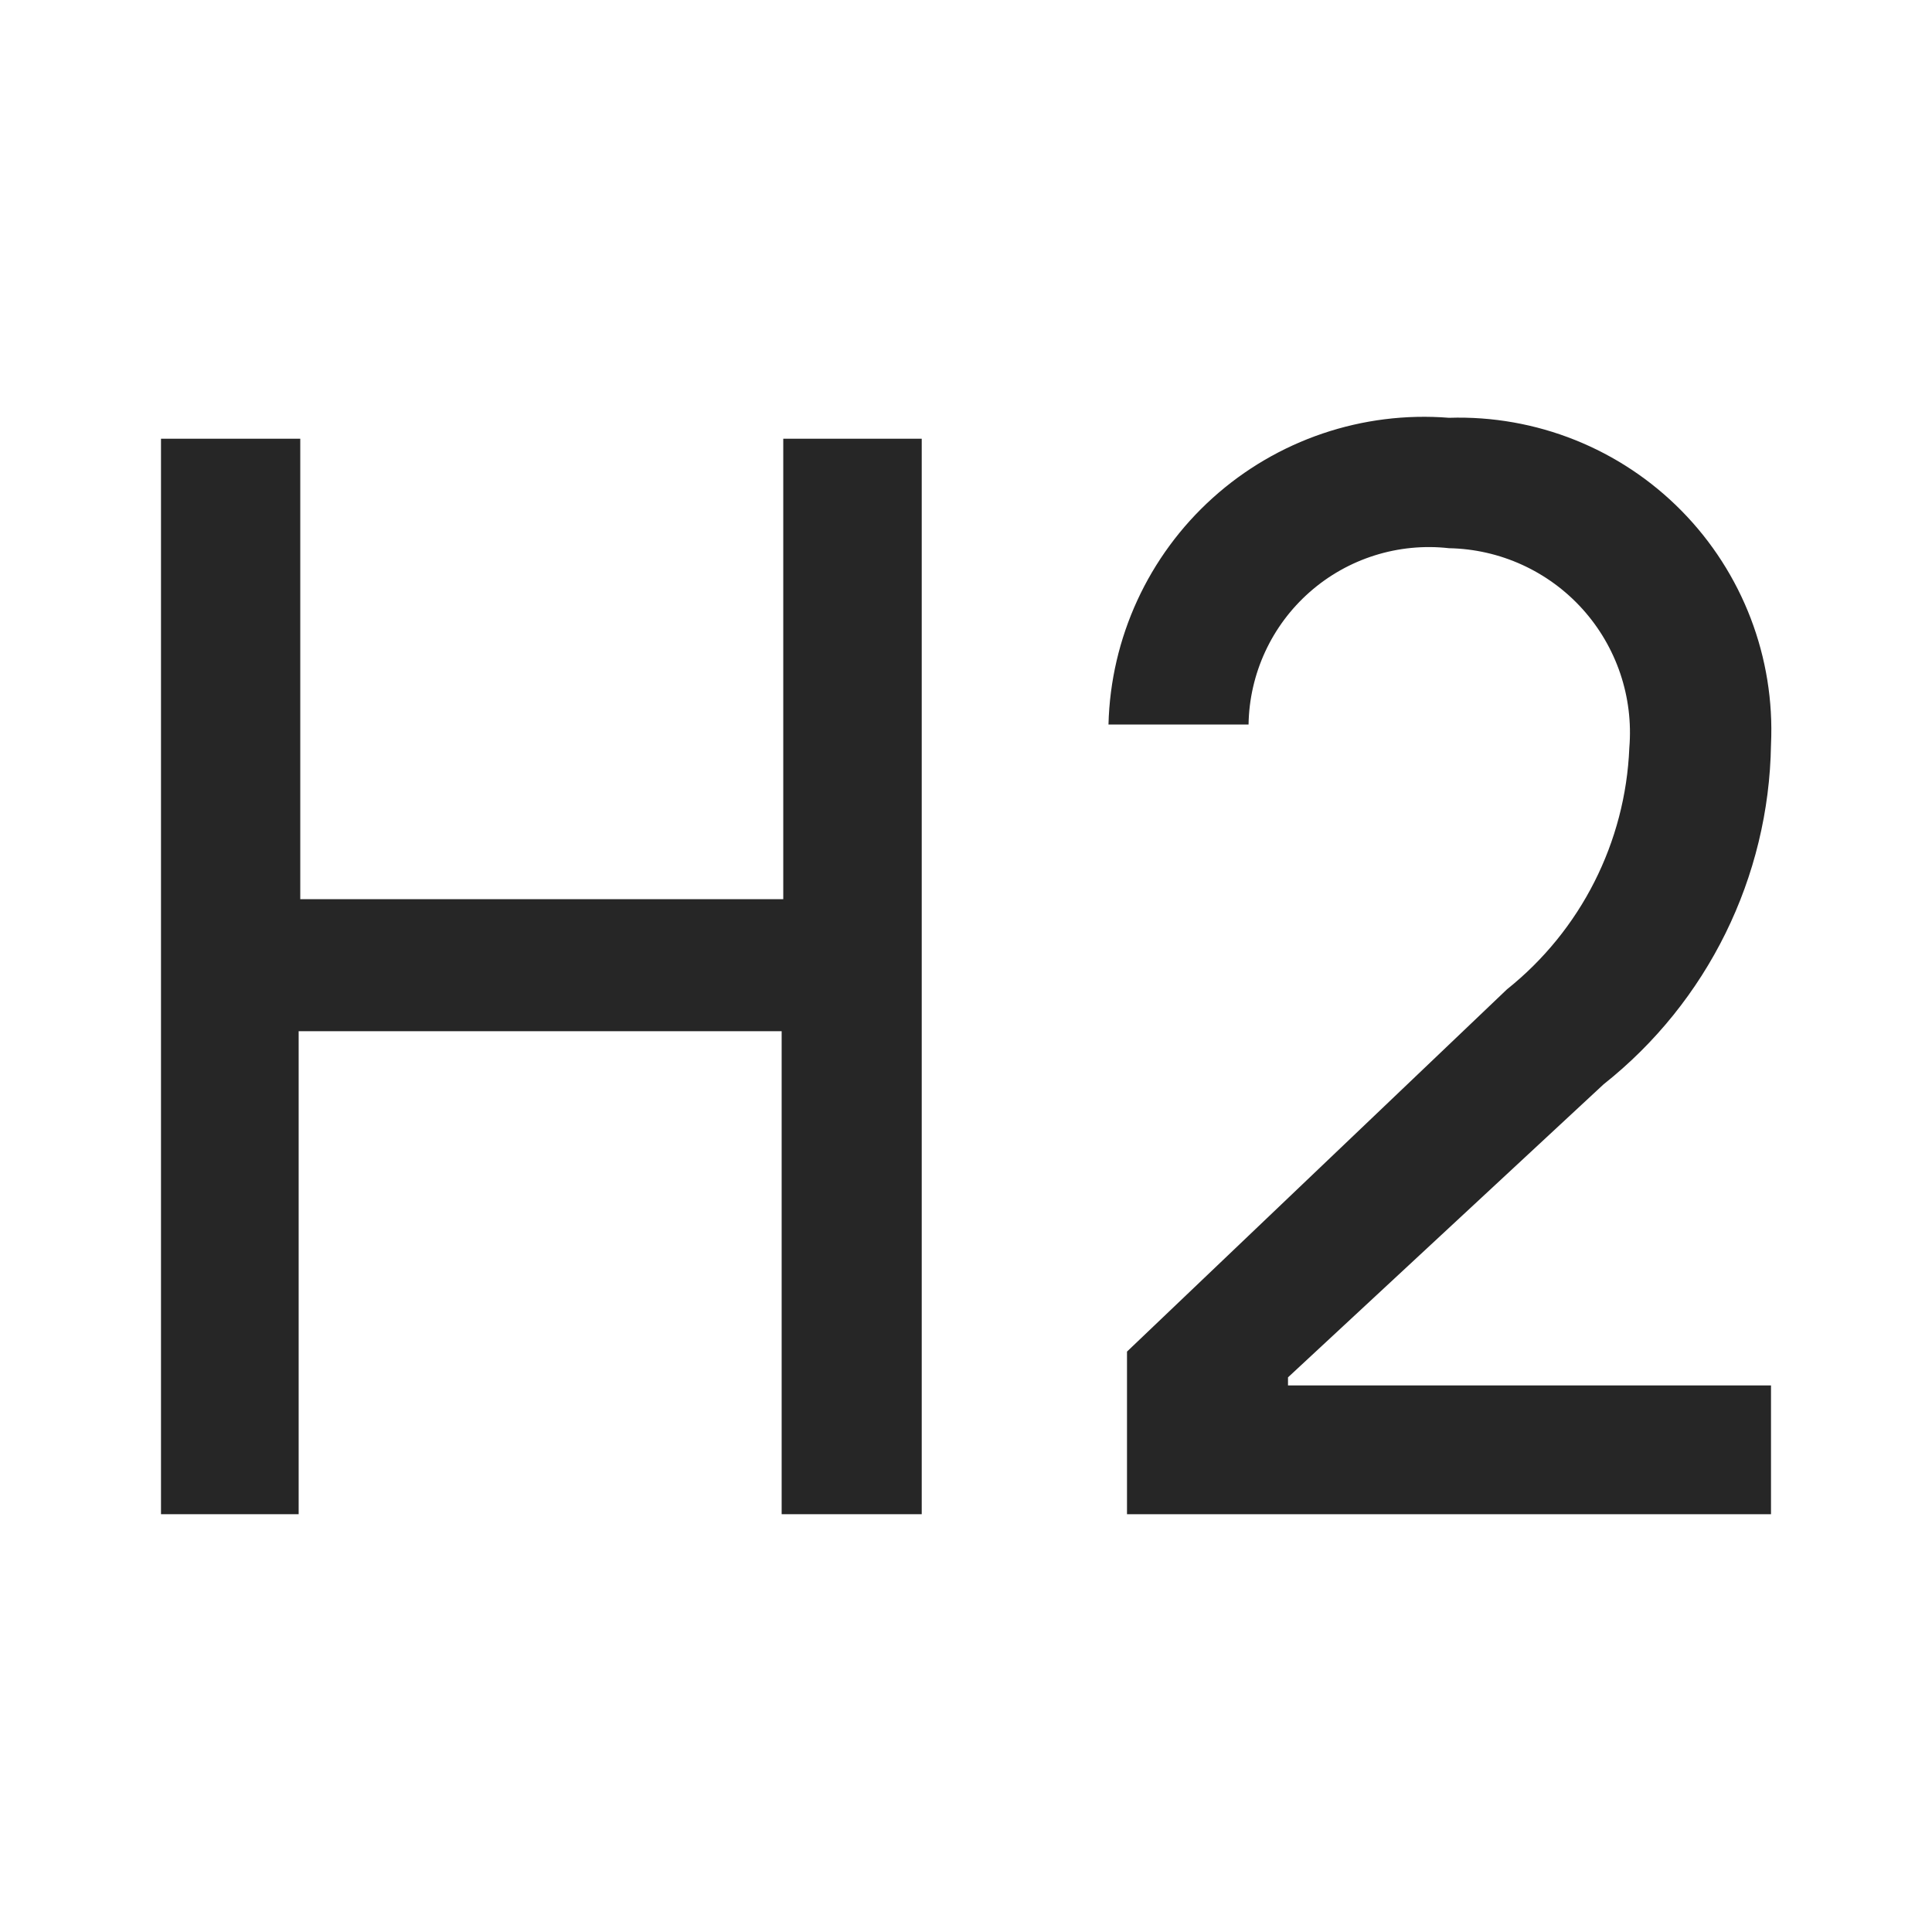
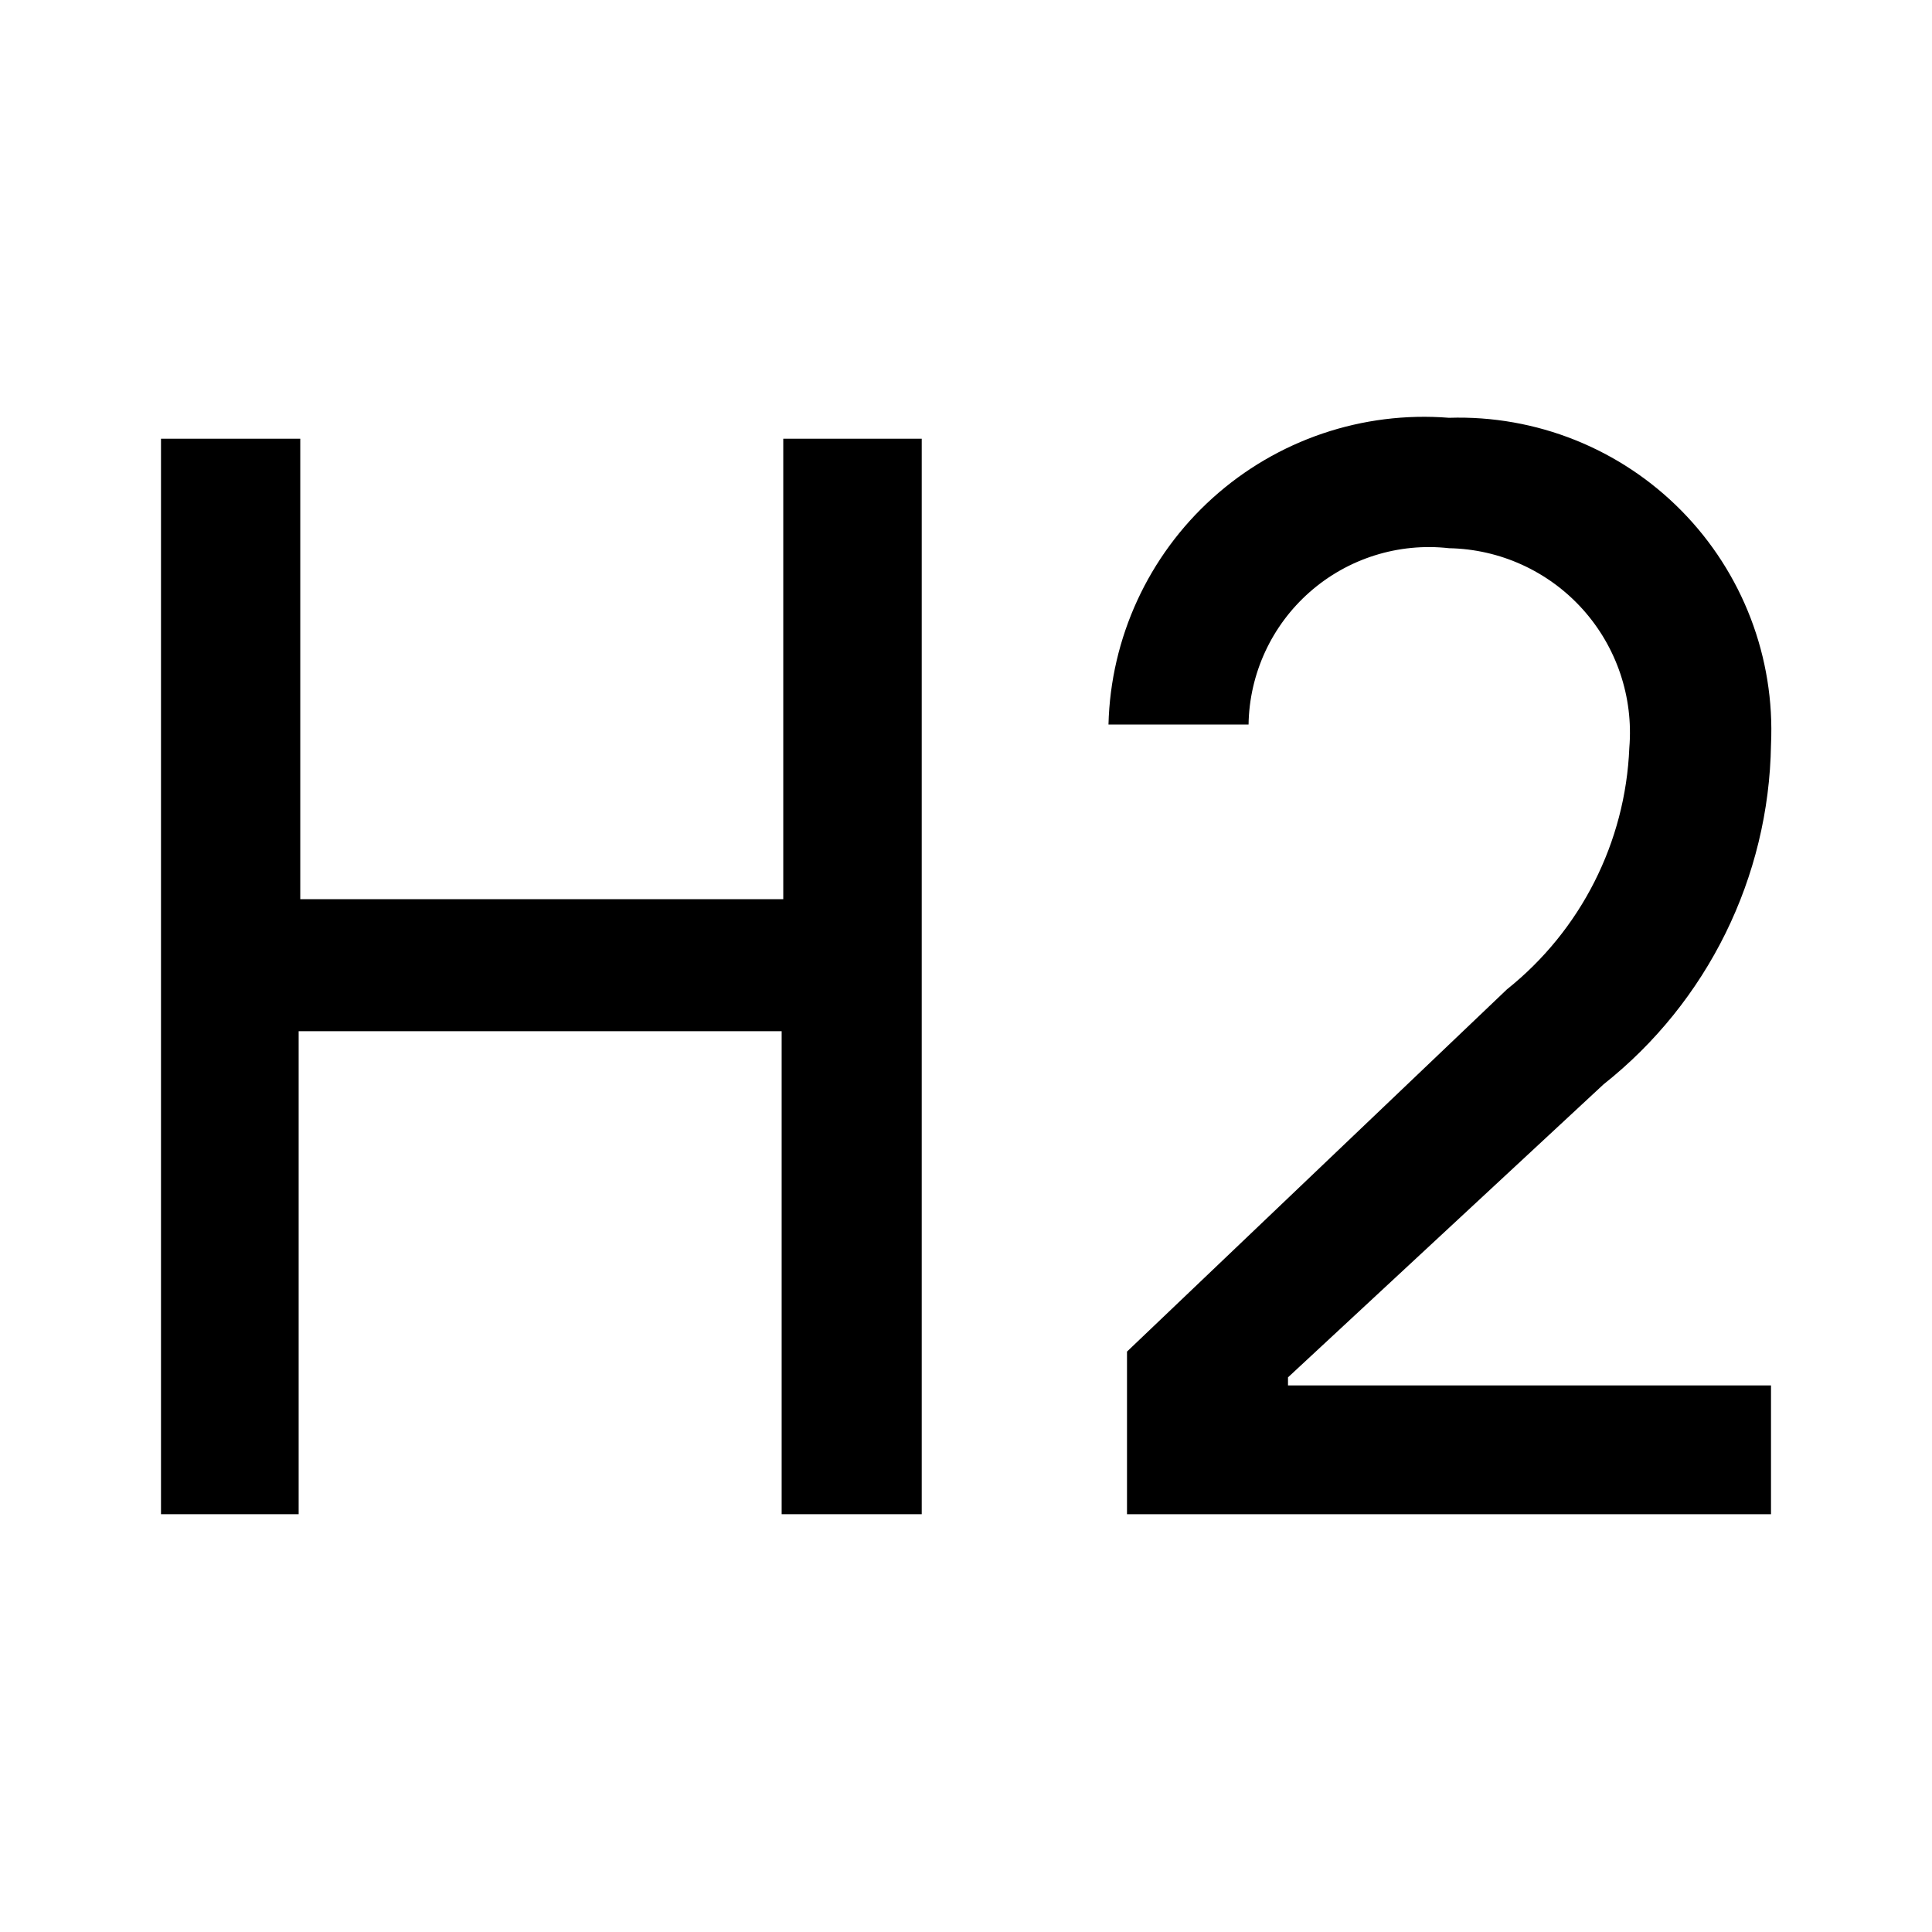
<svg xmlns="http://www.w3.org/2000/svg" id="Ebene_1" data-name="Ebene 1" viewBox="0 0 24 24">
-   <defs>
-     <style>.cls-1{fill:#262626;}</style>
-   </defs>
+   <defs />
  <path class="cls-1" d="M11.45,5.45V18.81H9.71v-6h-6v6H2V5.45H3.73v5.72h6V5.45Z" />
  <path class="cls-1" d="M14,16.79l4.72-4.5a4.05,4.05,0,0,0,1.52-3A2.29,2.29,0,0,0,18,6.81,2.24,2.24,0,0,0,15.51,9H13.77A3.92,3.92,0,0,1,18,5.19,3.88,3.88,0,0,1,22,9.25a5.49,5.49,0,0,1-2.08,4.22L16,17.11v.1h6v1.6H14Z" />
</svg>
